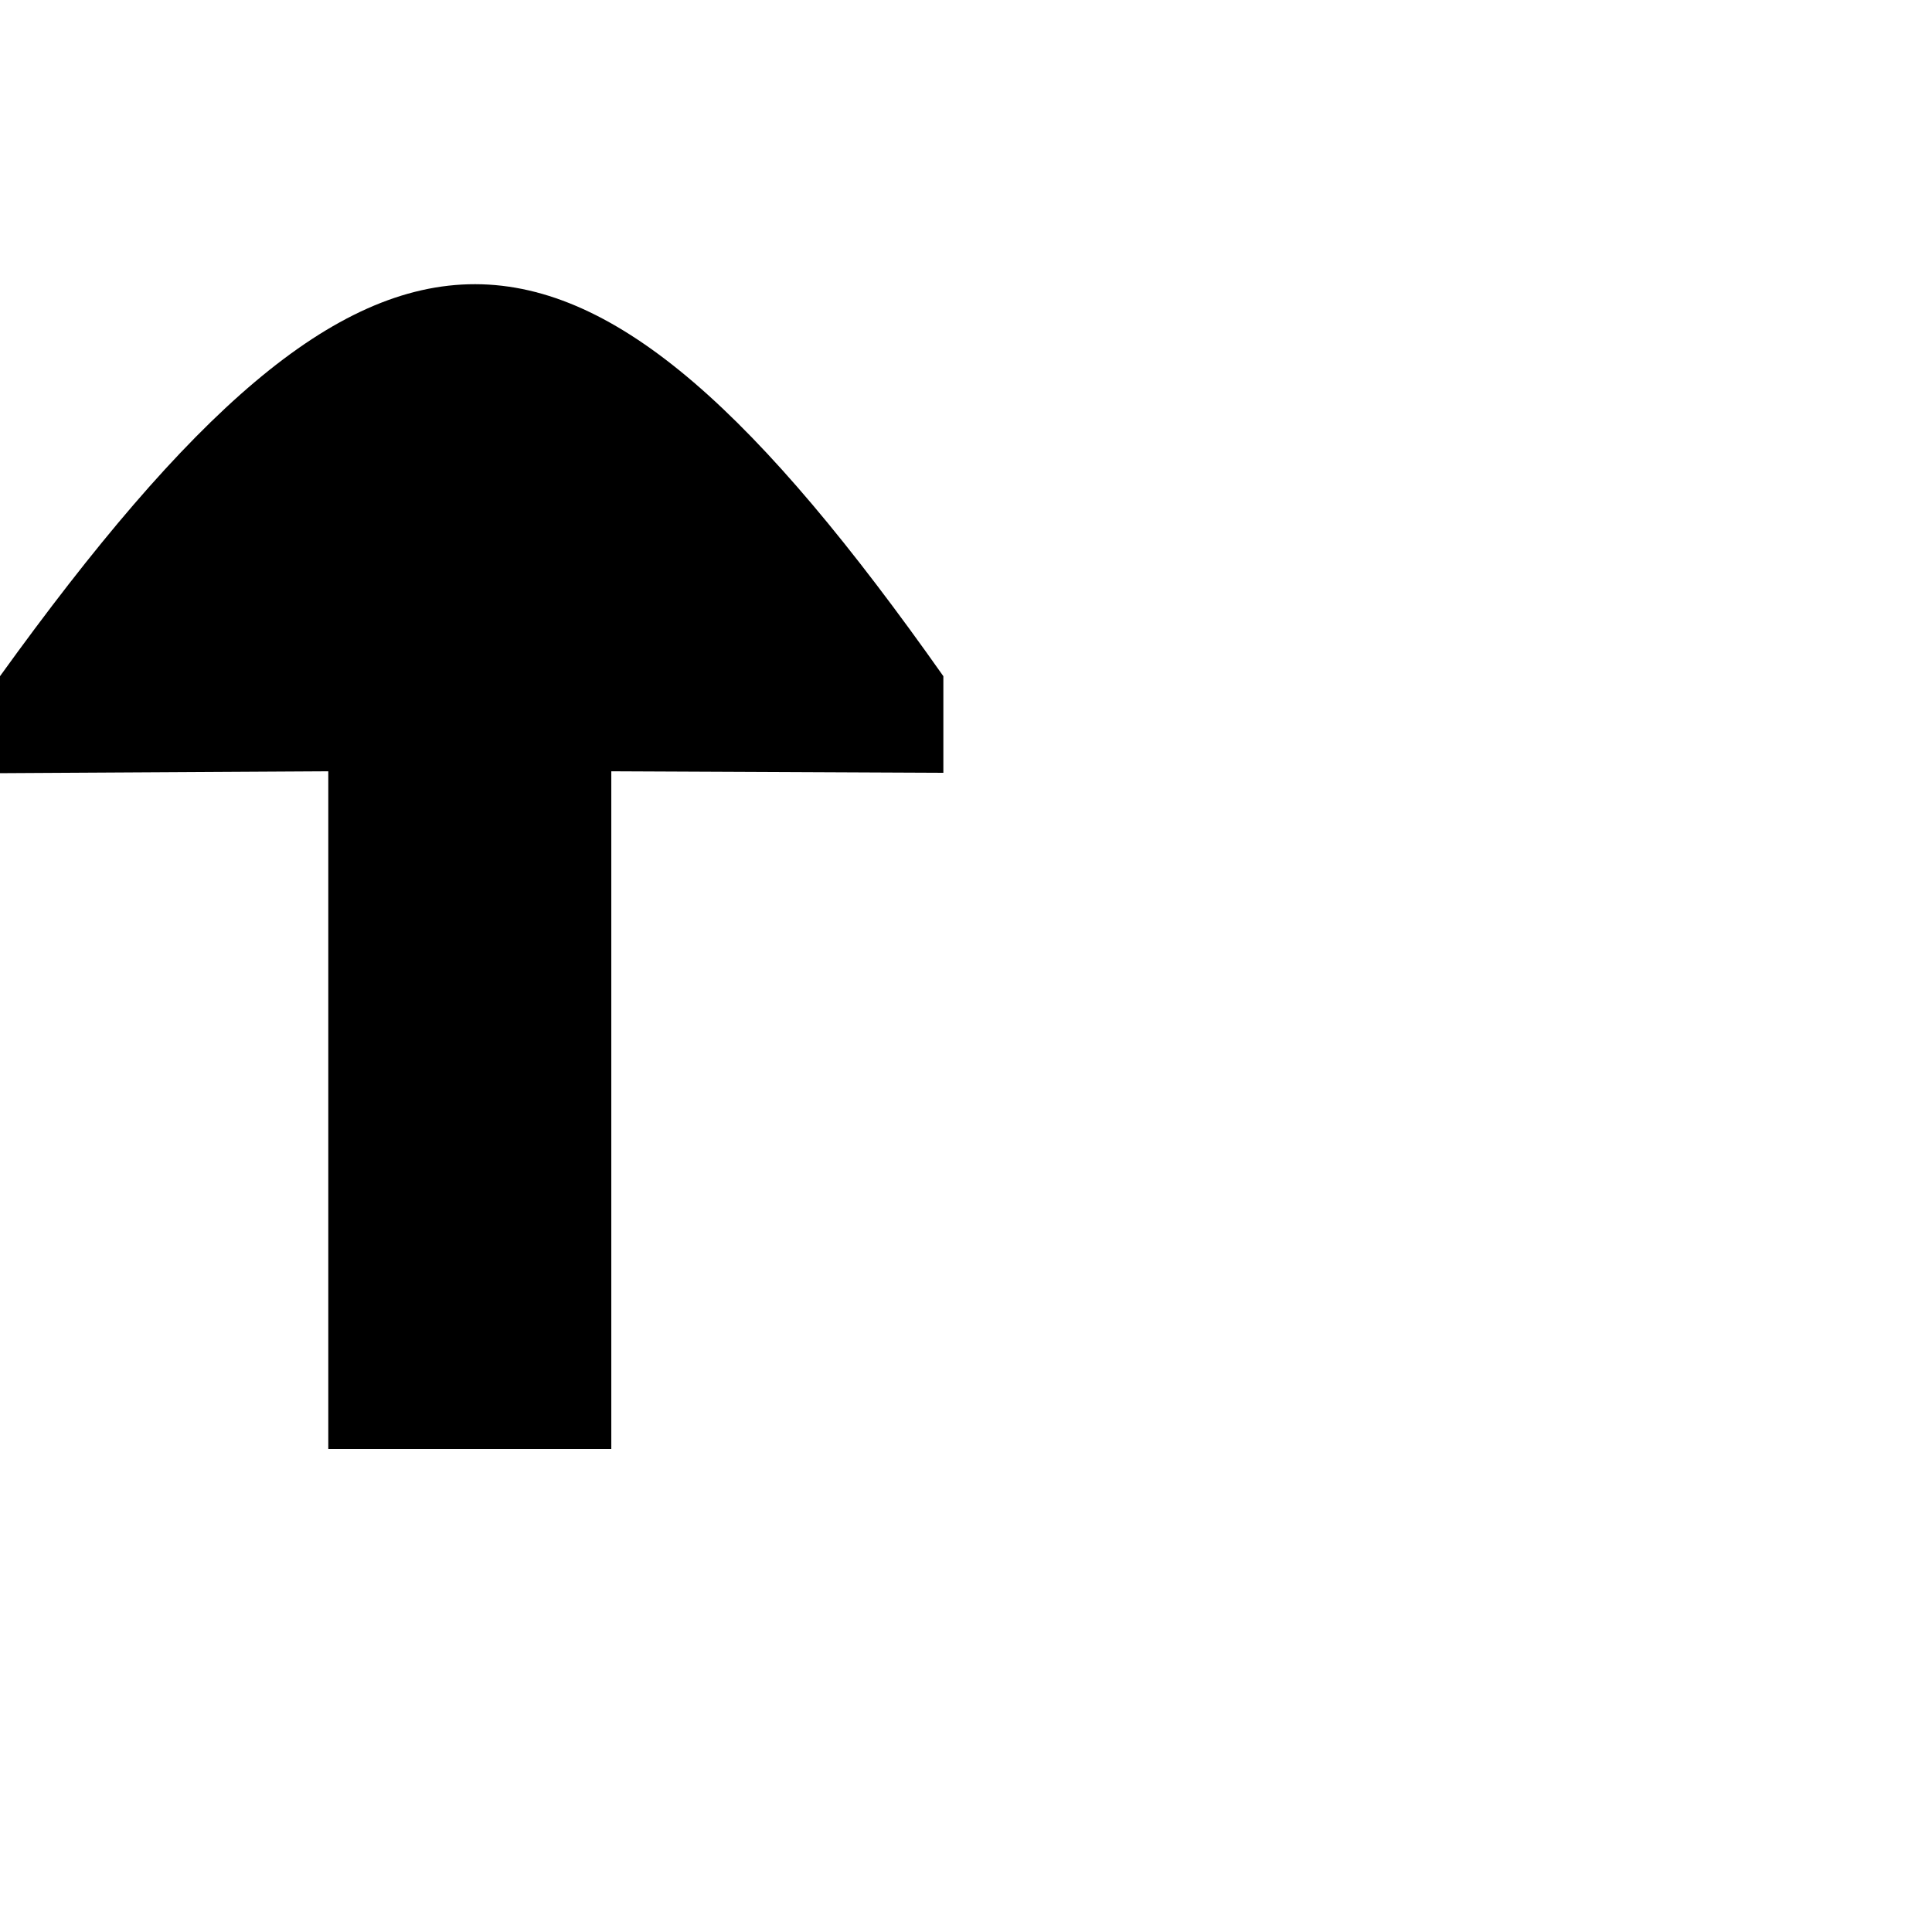
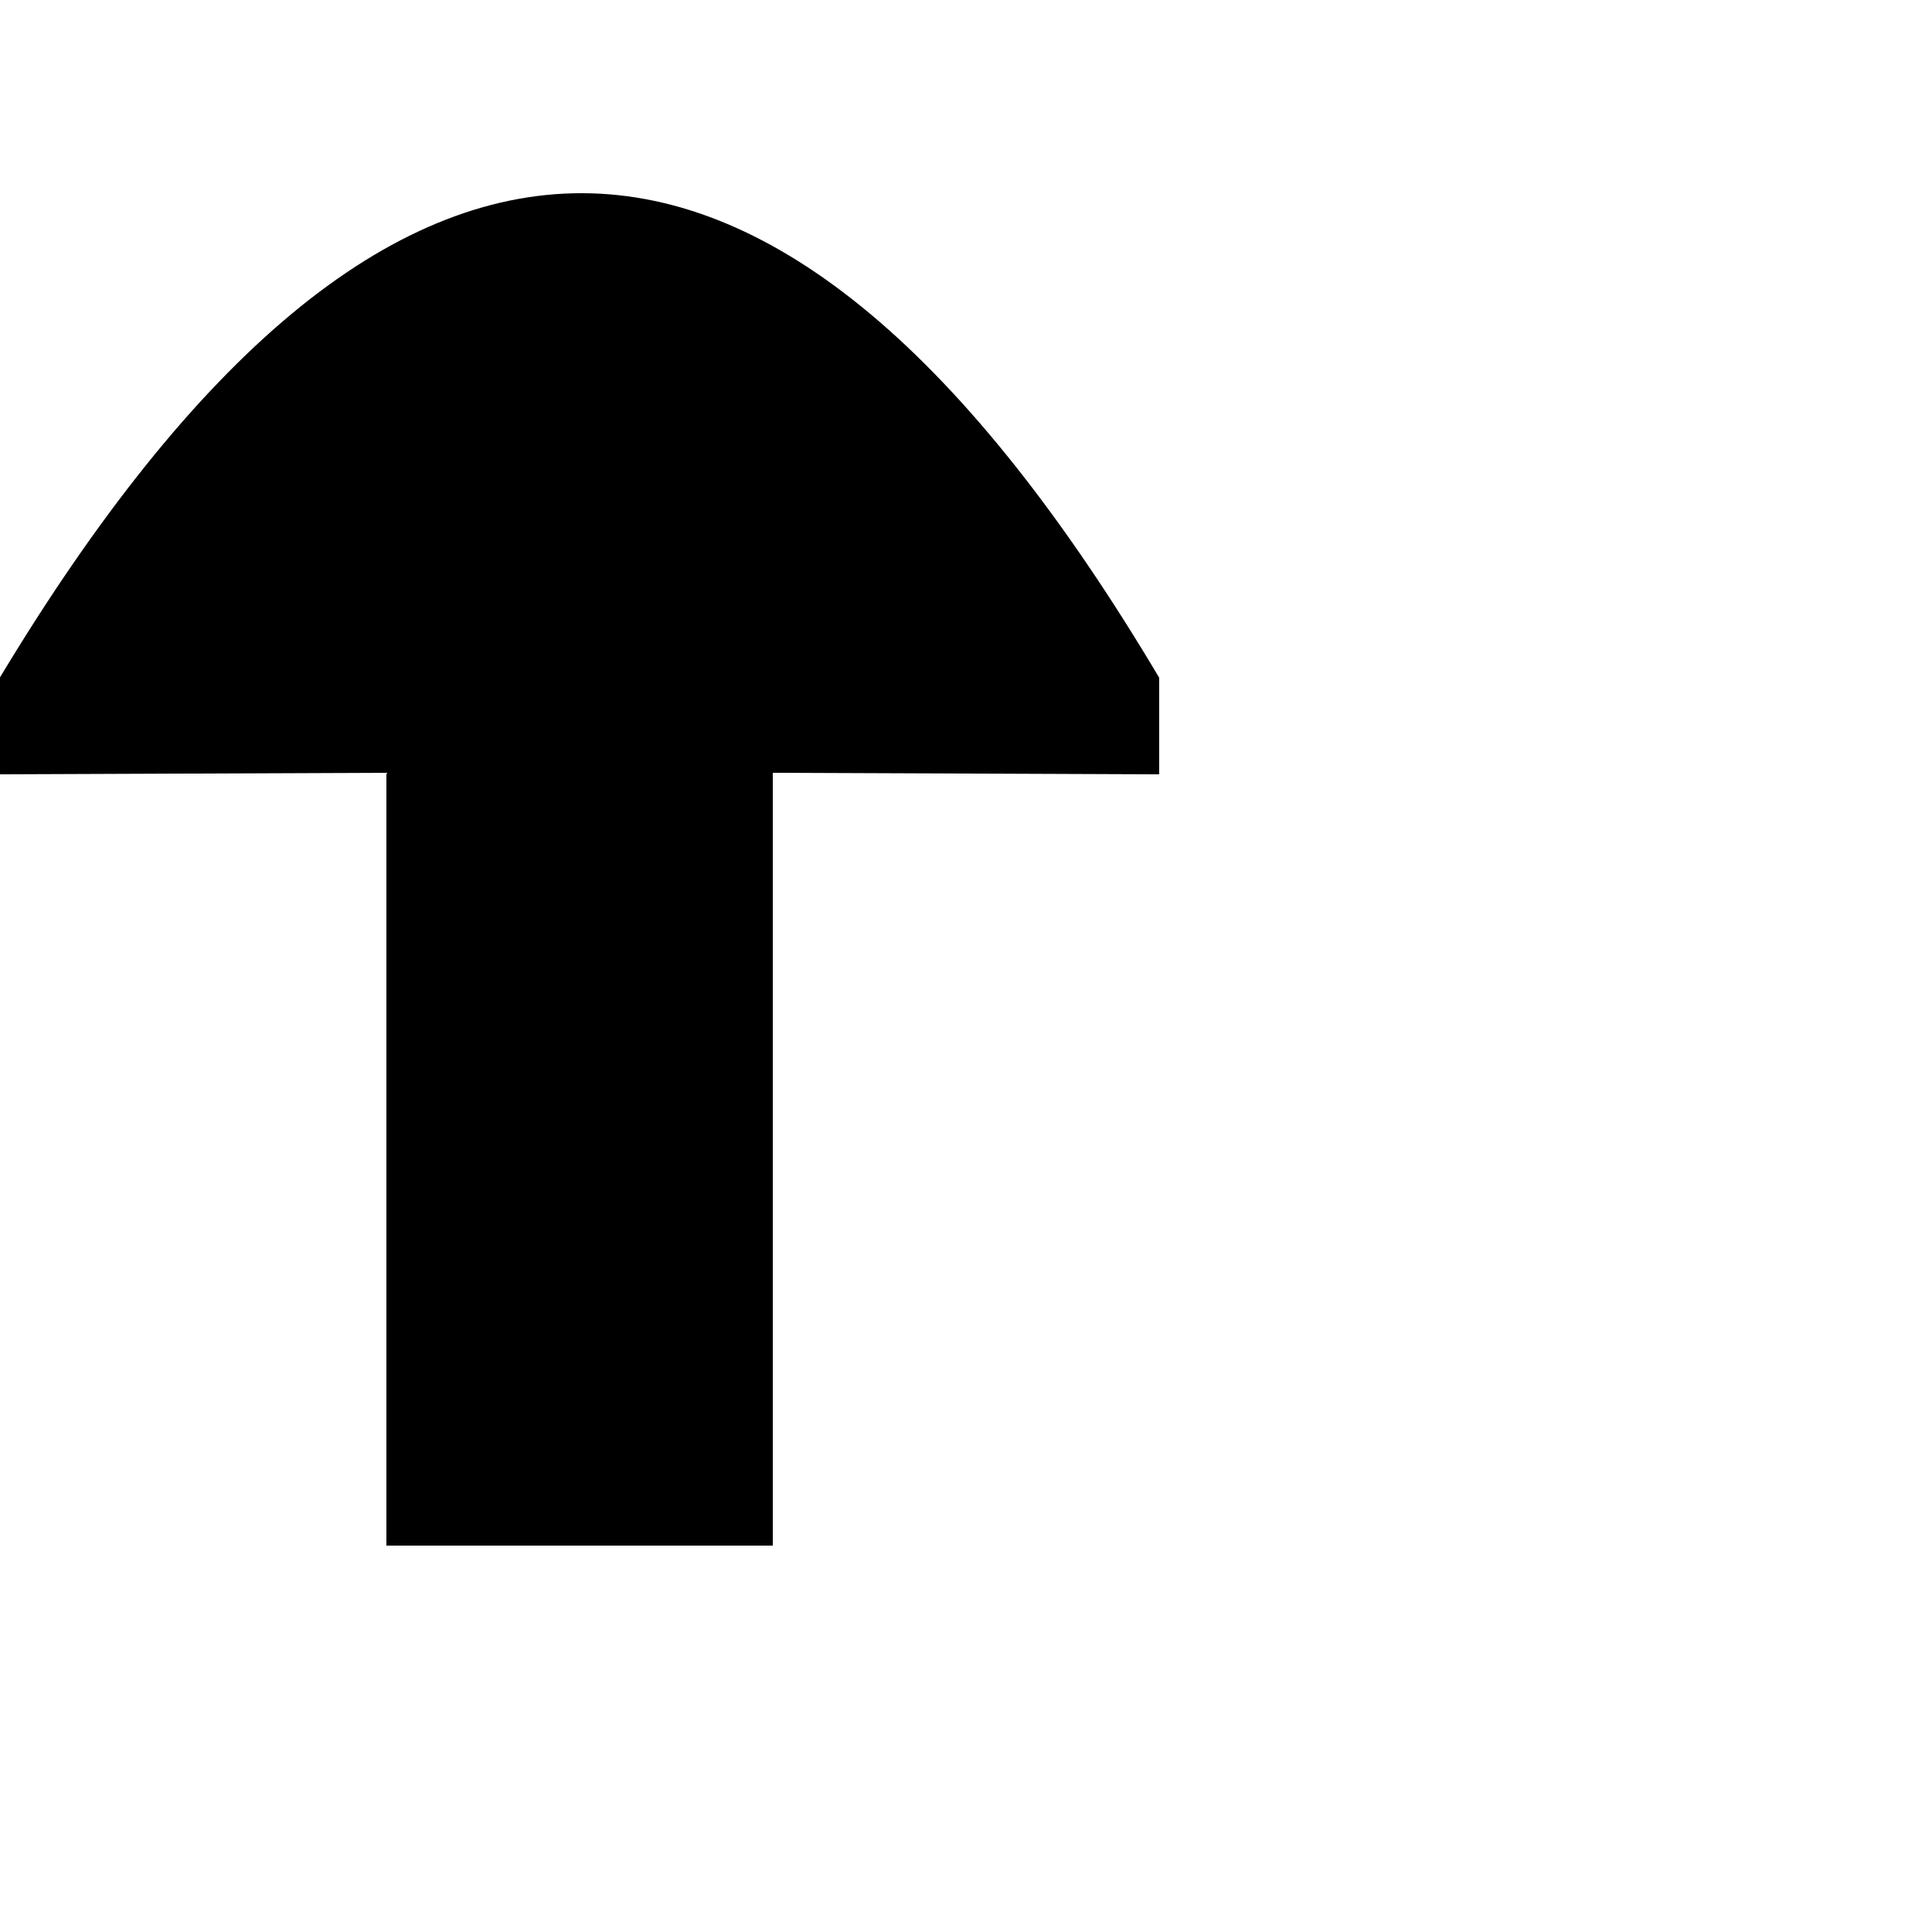
<svg xmlns="http://www.w3.org/2000/svg" height="1024" width="1024" version="1.1" id="svg4375" viewBox="0 0 1024 1024" xml:space="preserve">
  <defs id="defs4">
    <linearGradient id="linearGradient8000">
      <stop style="stop-color:#000000;stop-opacity:1;" offset="0" id="stop7998" />
    </linearGradient>
    <clipPath clipPathUnits="userSpaceOnUse" id="clipPath6029">
      <g id="use6031" />
    </clipPath>
  </defs>
  <g id="layer1" style="display:inline">
-     <path style="fill:#000000" d="m 0,358.4 c 200,-277.541 305.048,-276.507 500,0 v 51.2 L 324,408.8 V 768 H 174 V 408.8 l -174,1 z" id="path9369" />
+     <path style="display:inline;fill:#000000" d="m 0,359.002 c 206.441,-342.641 411.196,-341.698 614.4,0.2 v 51.2 l -204.8,-0.8 0,409.598 -204.8,0.002 v -409.6 l -204.8,0.8 z" id="path9369" />
  </g>
</svg>
